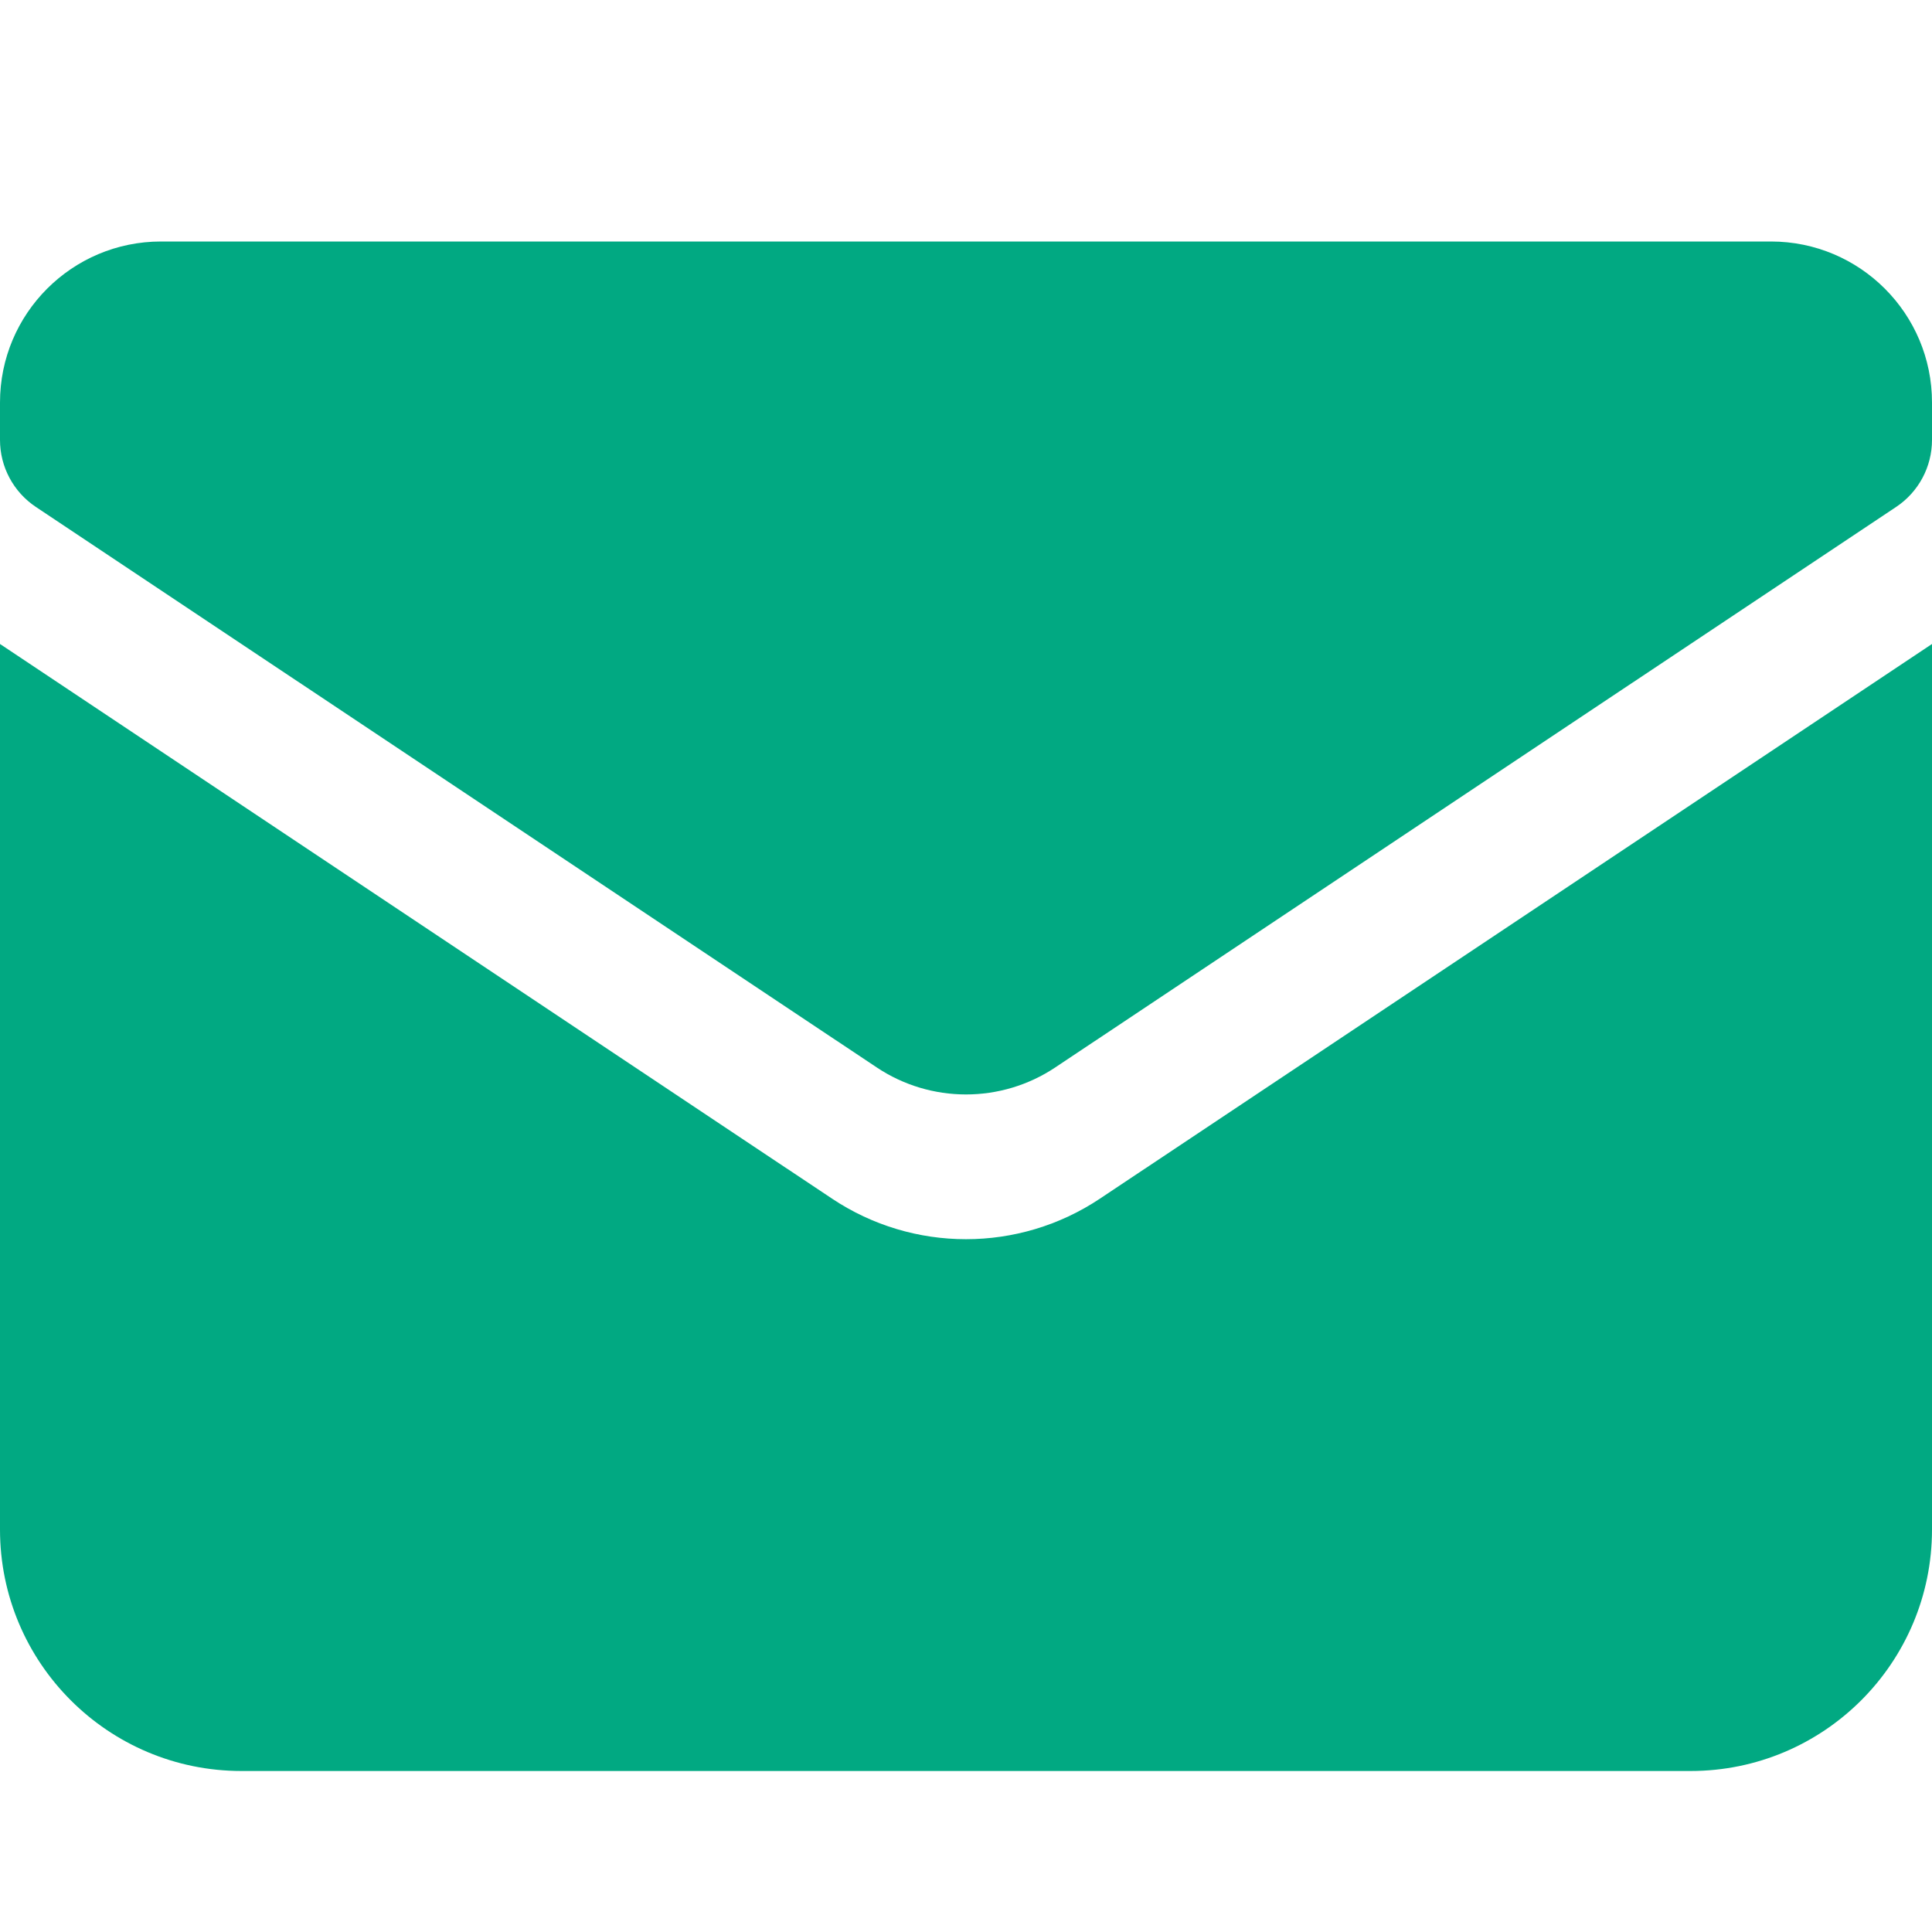
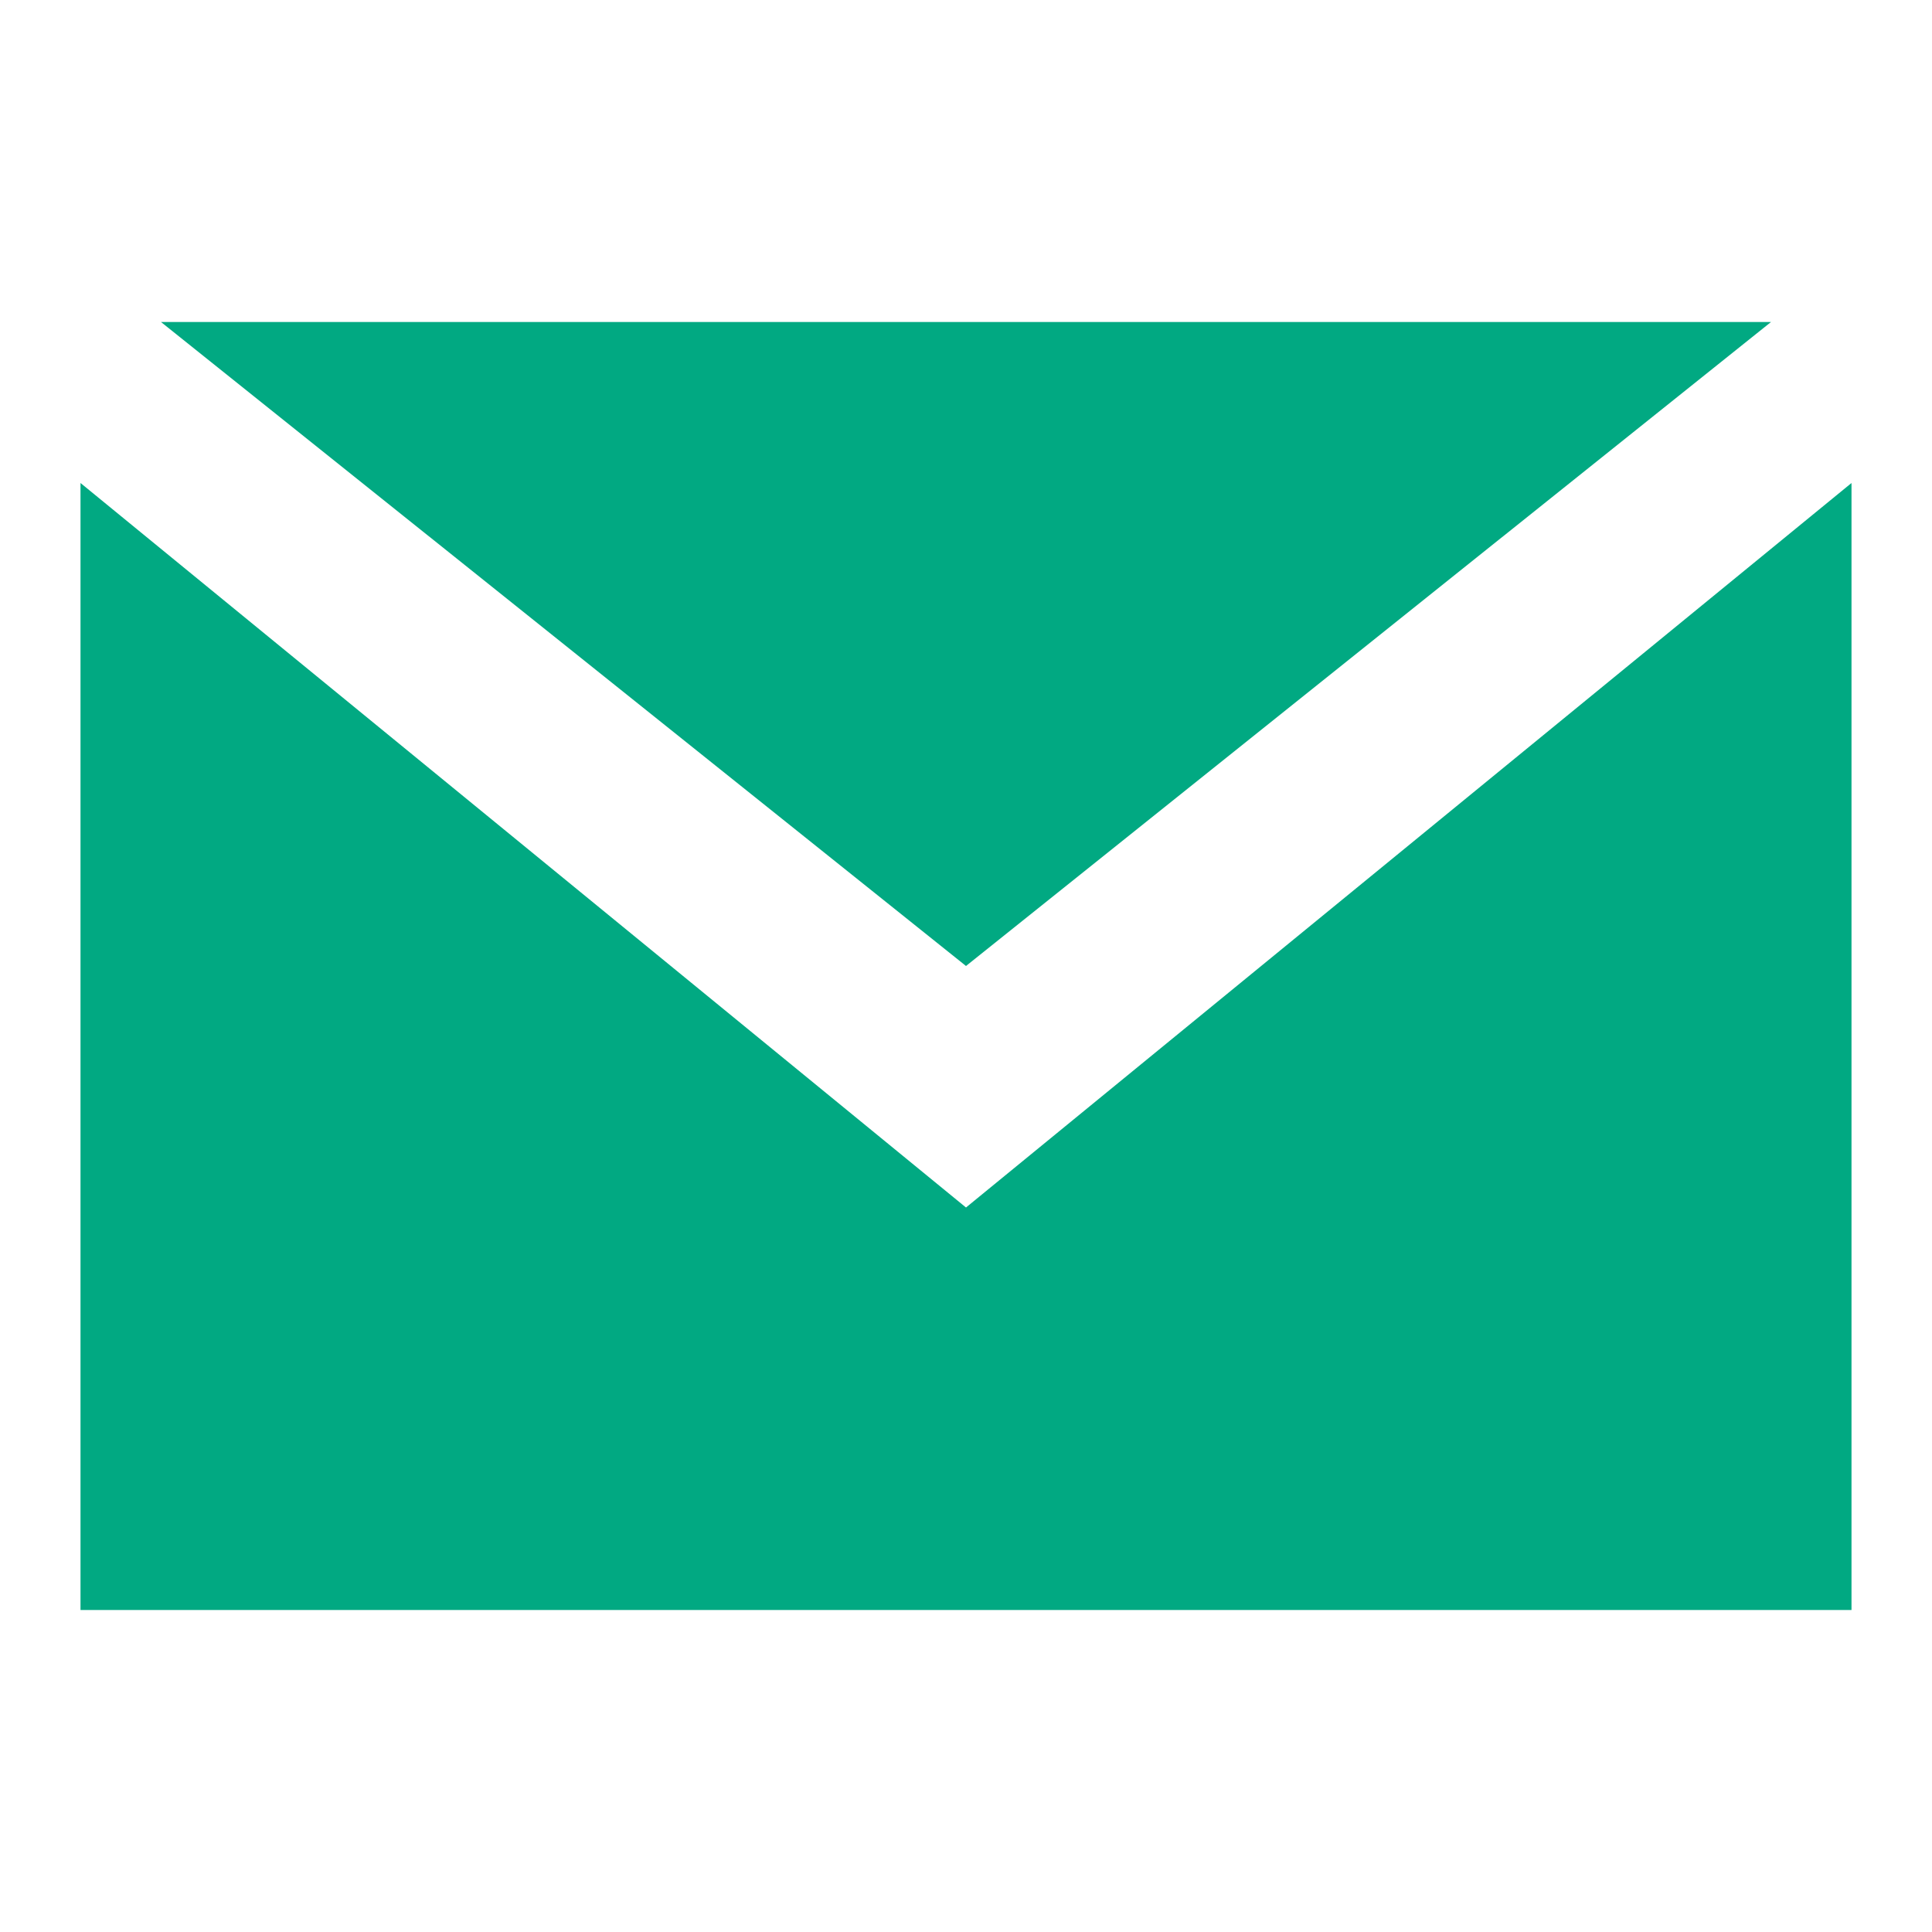
<svg xmlns="http://www.w3.org/2000/svg" width="24" height="24" viewBox="0 0 24 24">
-   <path fill="#01A982" fill-rule="evenodd" d="M2 3a2 2 0 0 0-2 2v.465a1 1 0 0 0 .445.832l10.446 6.963a2 2 0 0 0 2.218 0l10.446-6.963A1 1 0 0 0 24 5.465V5a2 2 0 0 0-2-2H2Zm1 19h18a3 3 0 0 0 3-3V8l-10.336 6.89a3 3 0 0 1-3.328 0L0 8v11a3 3 0 0 0 3 3Z" clip-rule="evenodd" />
+   <path fill="#01A982" fill-rule="evenodd" d="M23,20 L23,6 L12,15 L1,6 L1,20 L23,20 Z M12,12 L22,4 L2,4 L12,12 Z" />
</svg>
